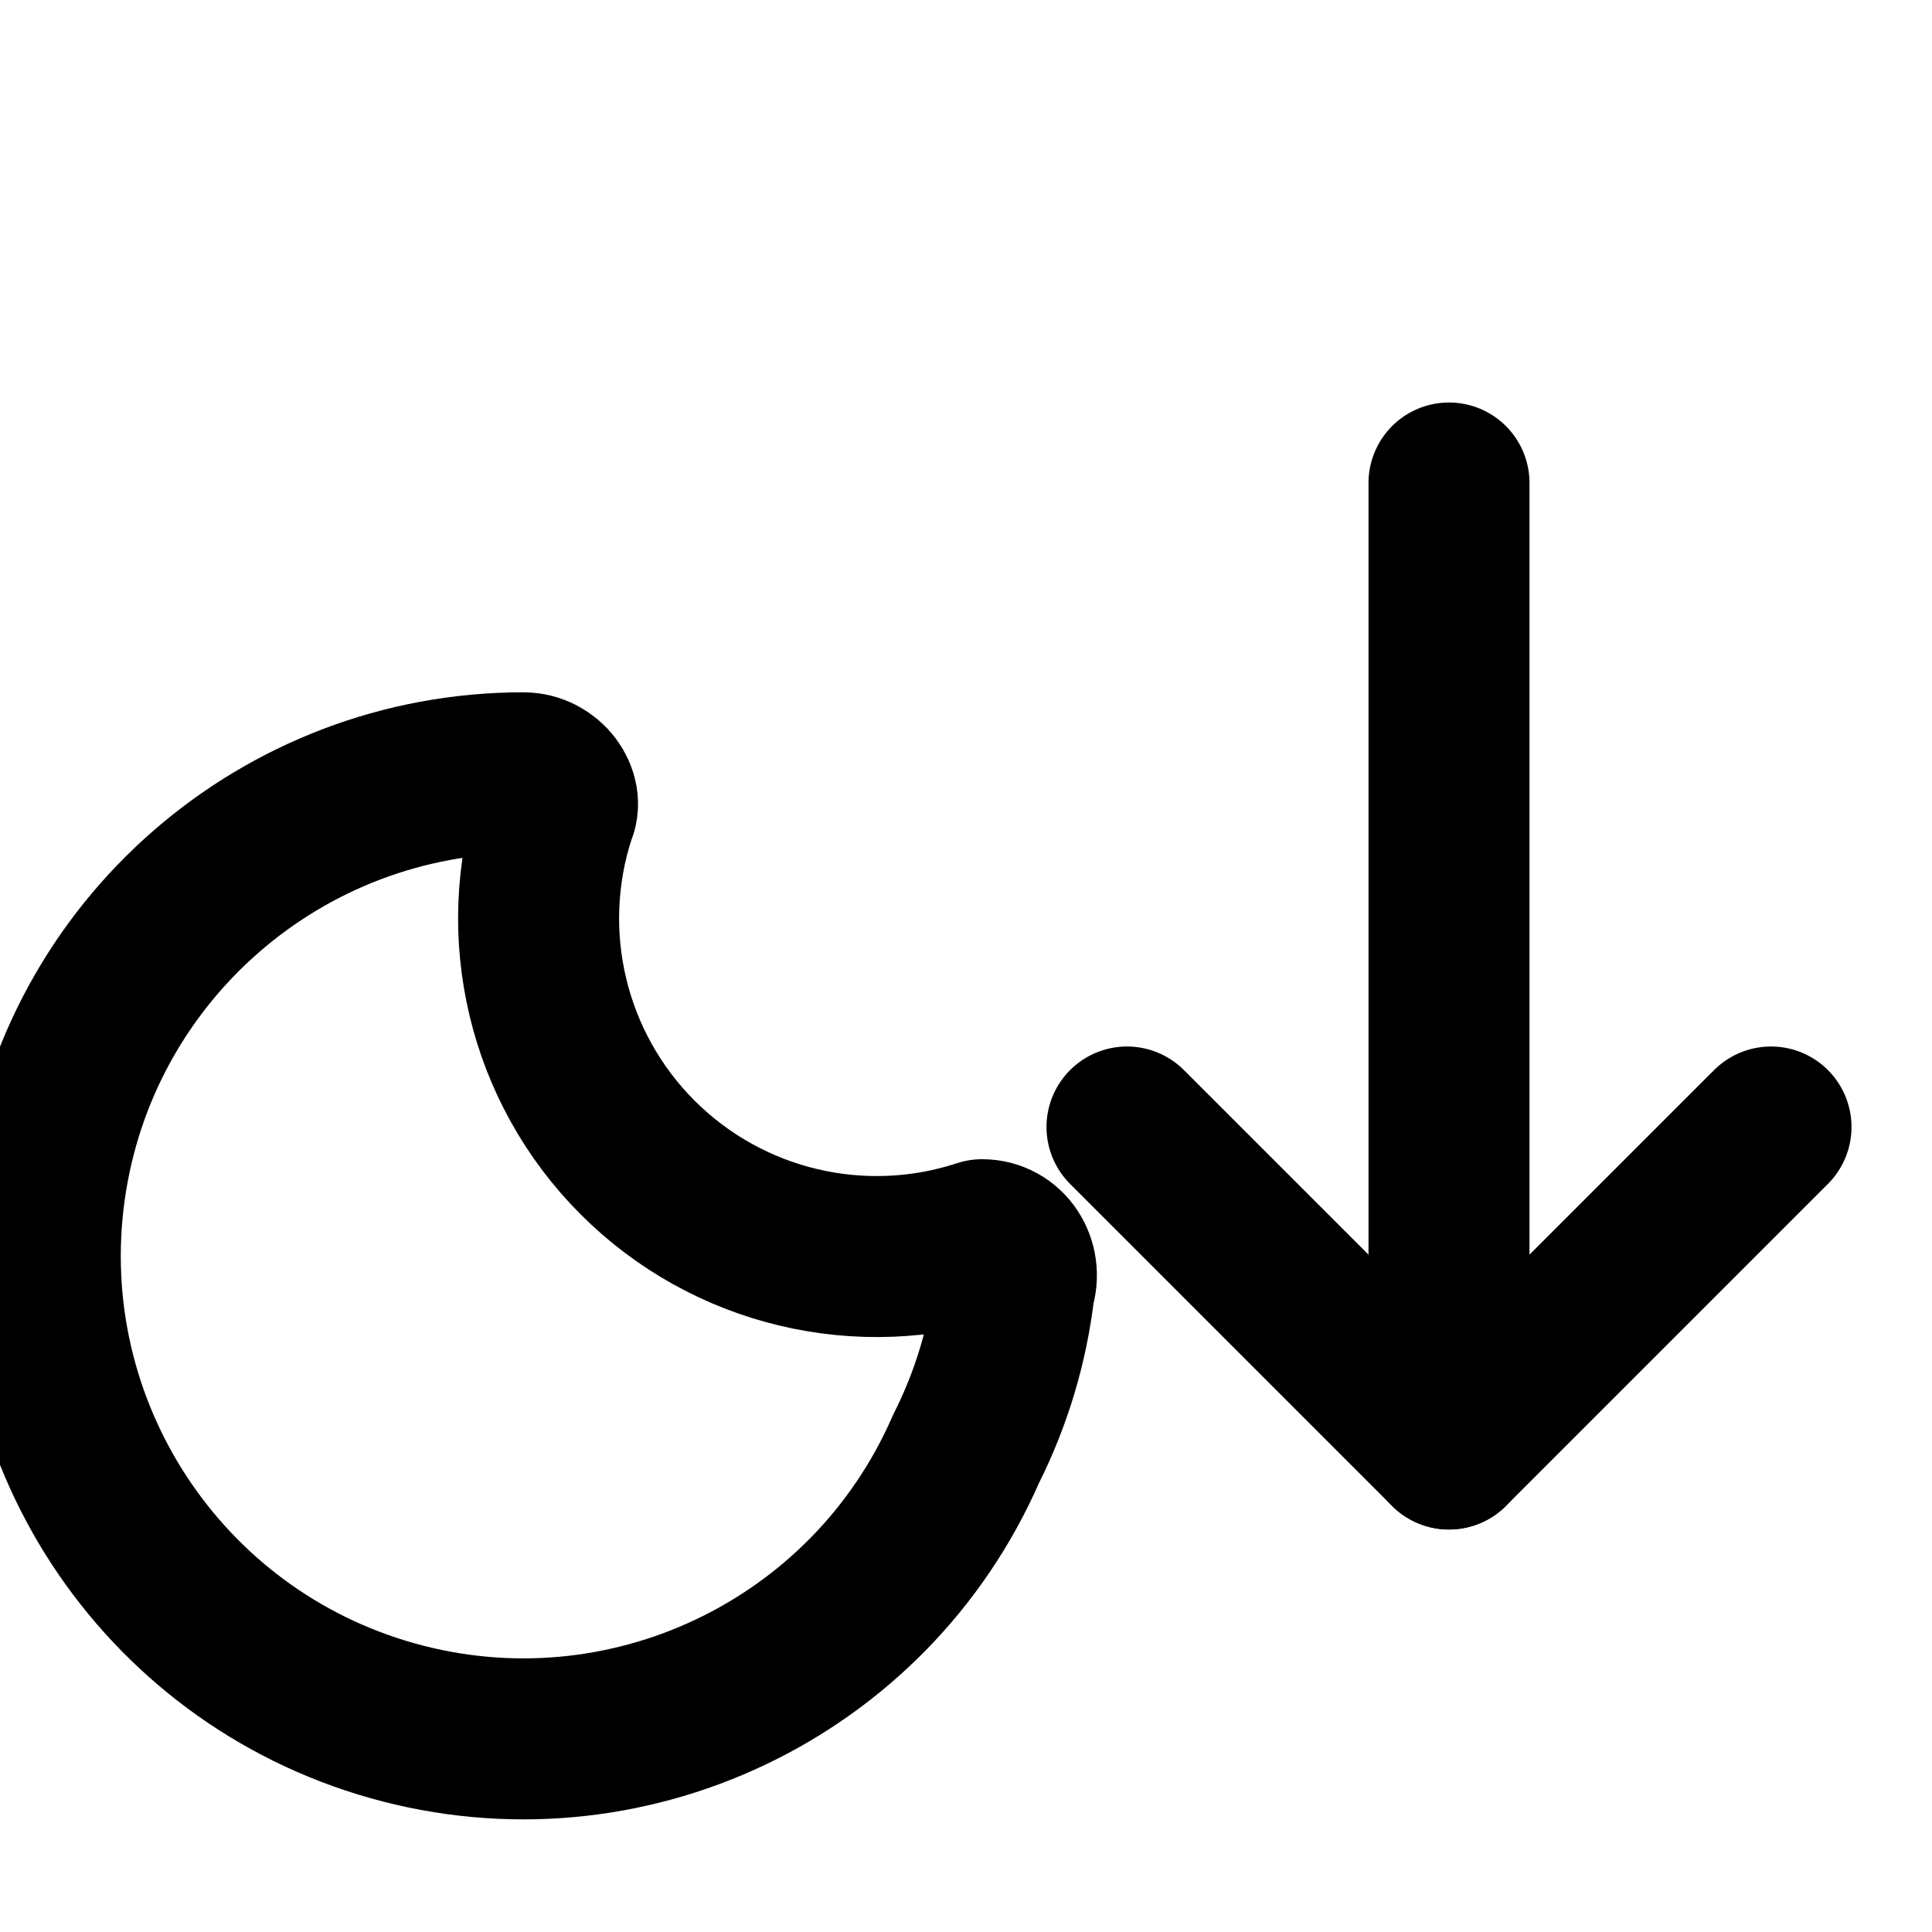
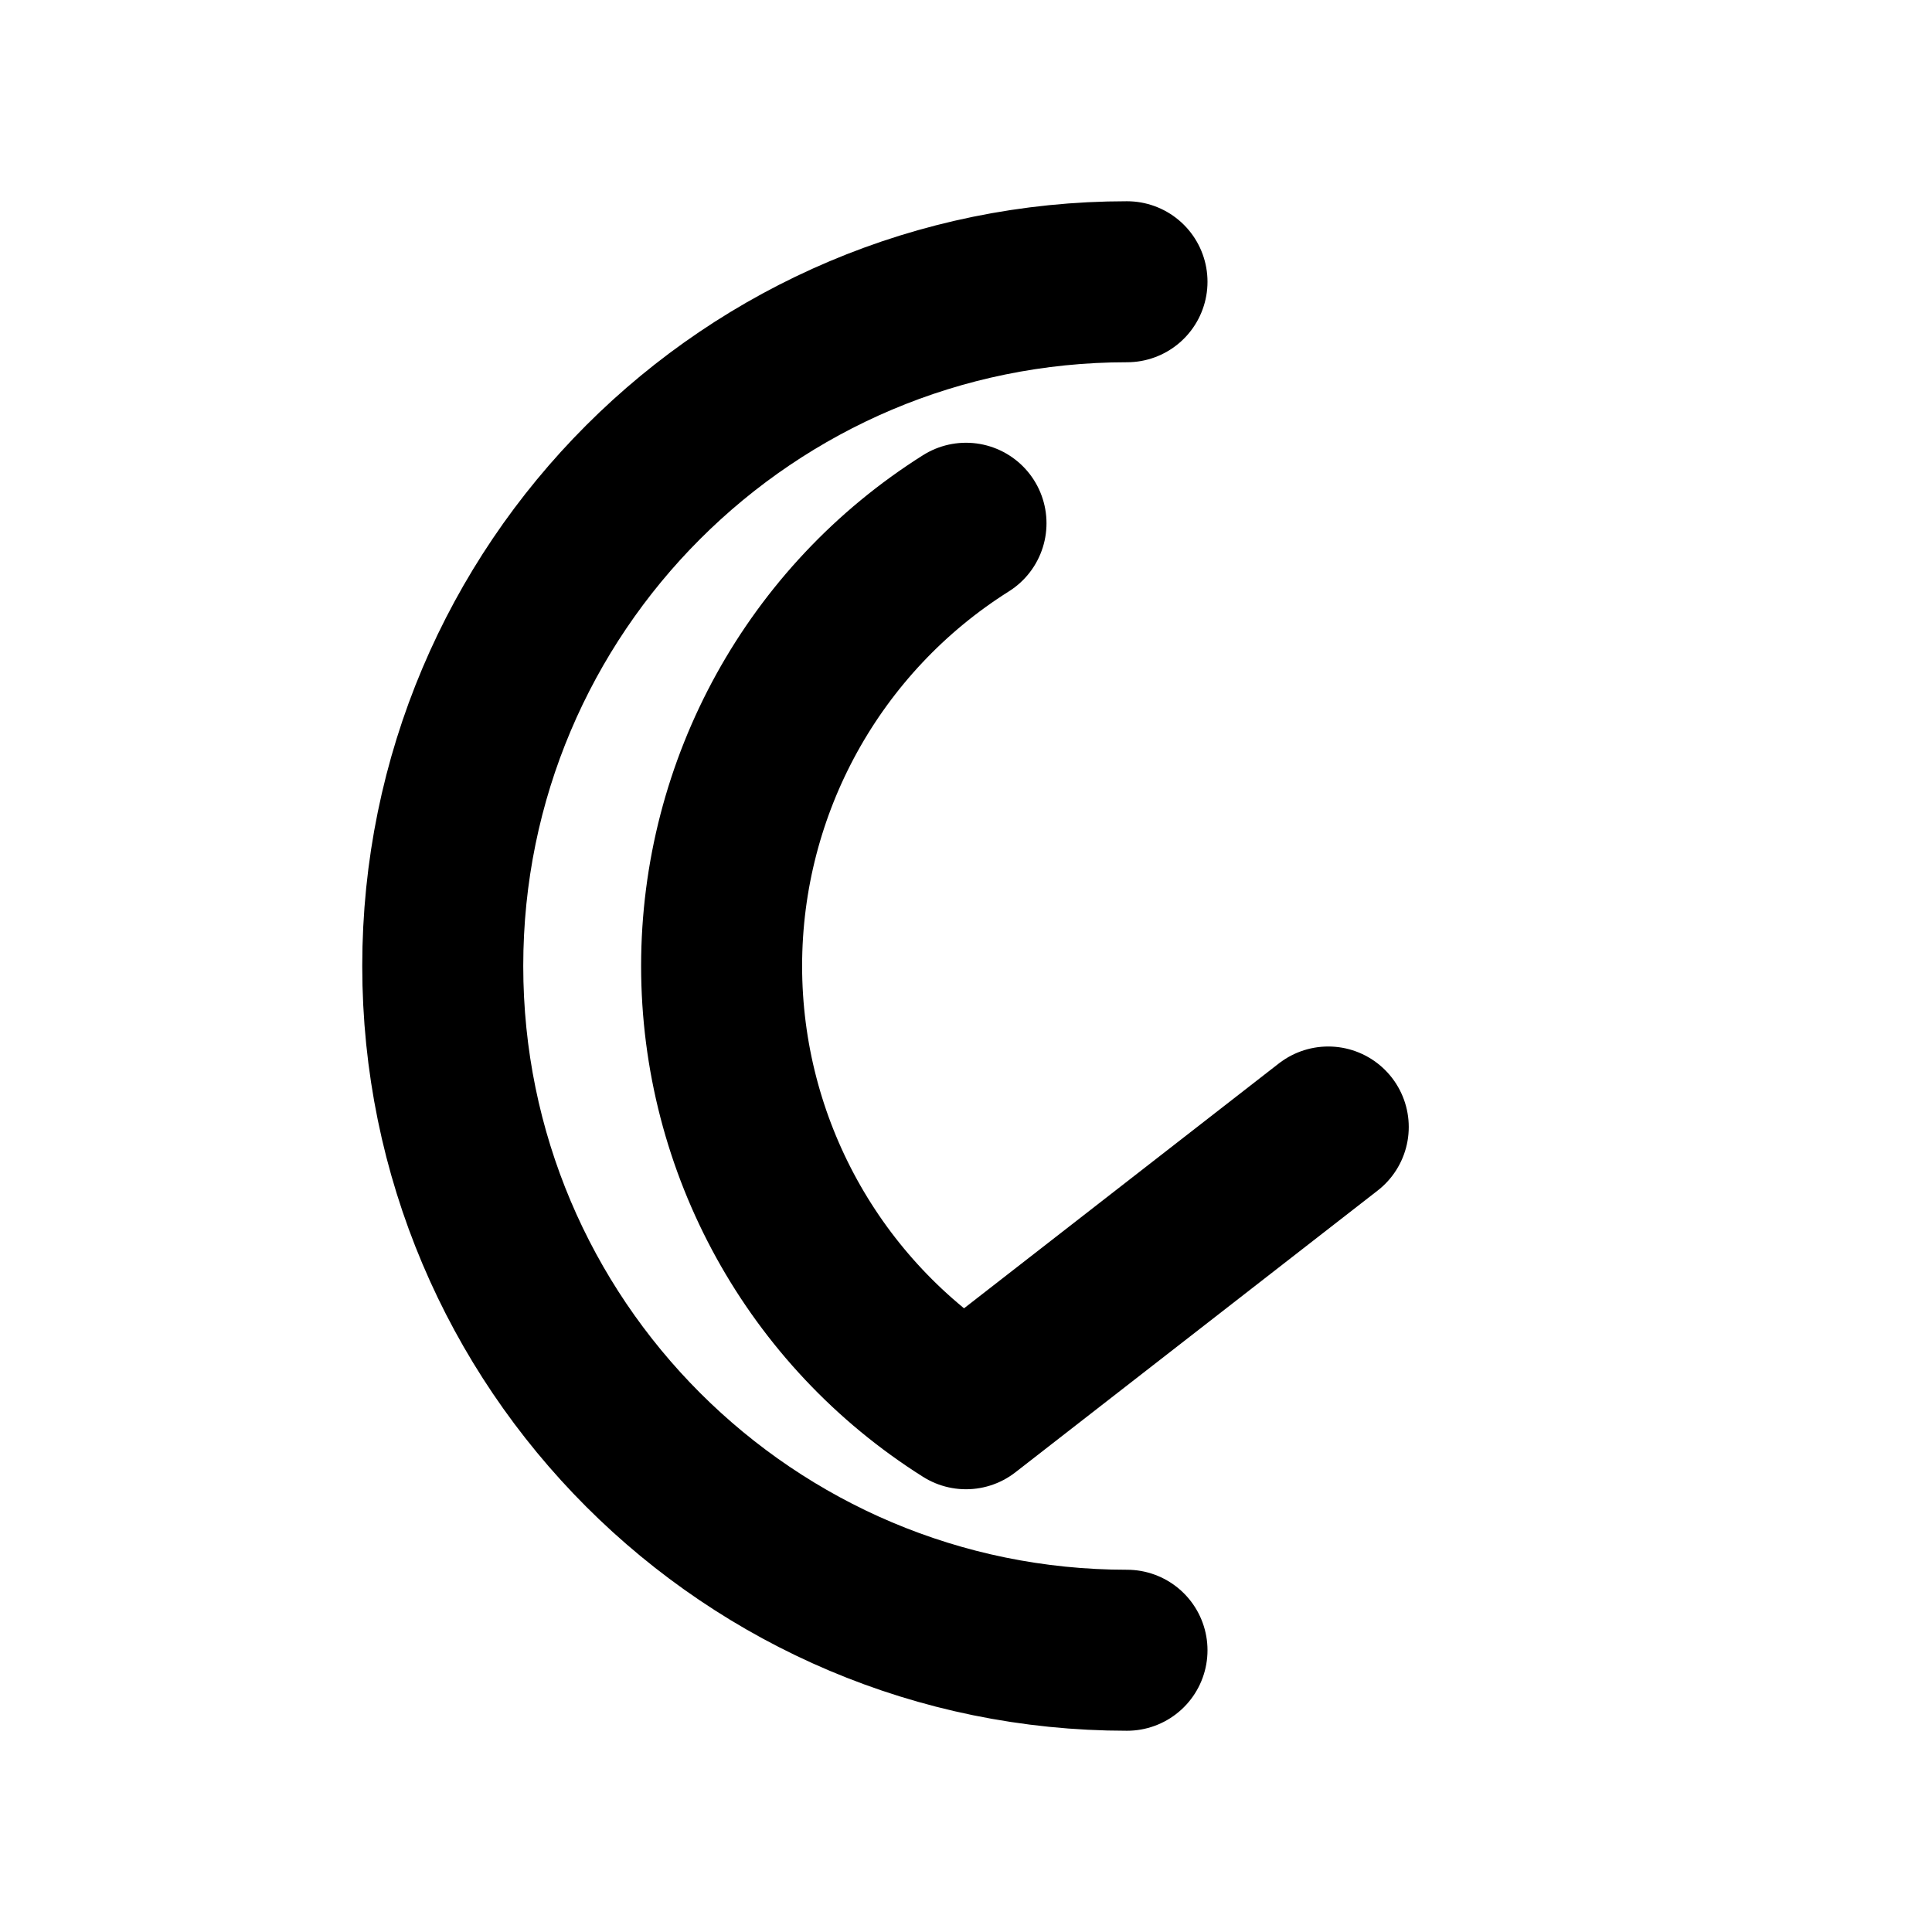
<svg xmlns="http://www.w3.org/2000/svg" width="24" height="24" viewBox="0 0 24 24" fill="none" stroke="currentColor" stroke-width="2" stroke-linecap="round" stroke-linejoin="round" class="lucide lucide-moonset">
-   <path d="M12 18a6 6 0 1 1-5.5-8.4c.3 0 .5.3.4.5a4.2 4.2 0 0 0 5.3 5.3c.3 0 .5.3.4.6A5.96 5.96 0 0 1 12 18z" />
-   <path d="M18 6v12" />
-   <path d="m14 14 4 4 4-4" />
+   <path d="M 14 3.5 A 8.5 8.5 0 1 0 14 20.5" />
+   <path d="M 12 6.5 A 6.5 6.5 0 0 0 12 17.5 l 4.5 -3.5" />
</svg>
